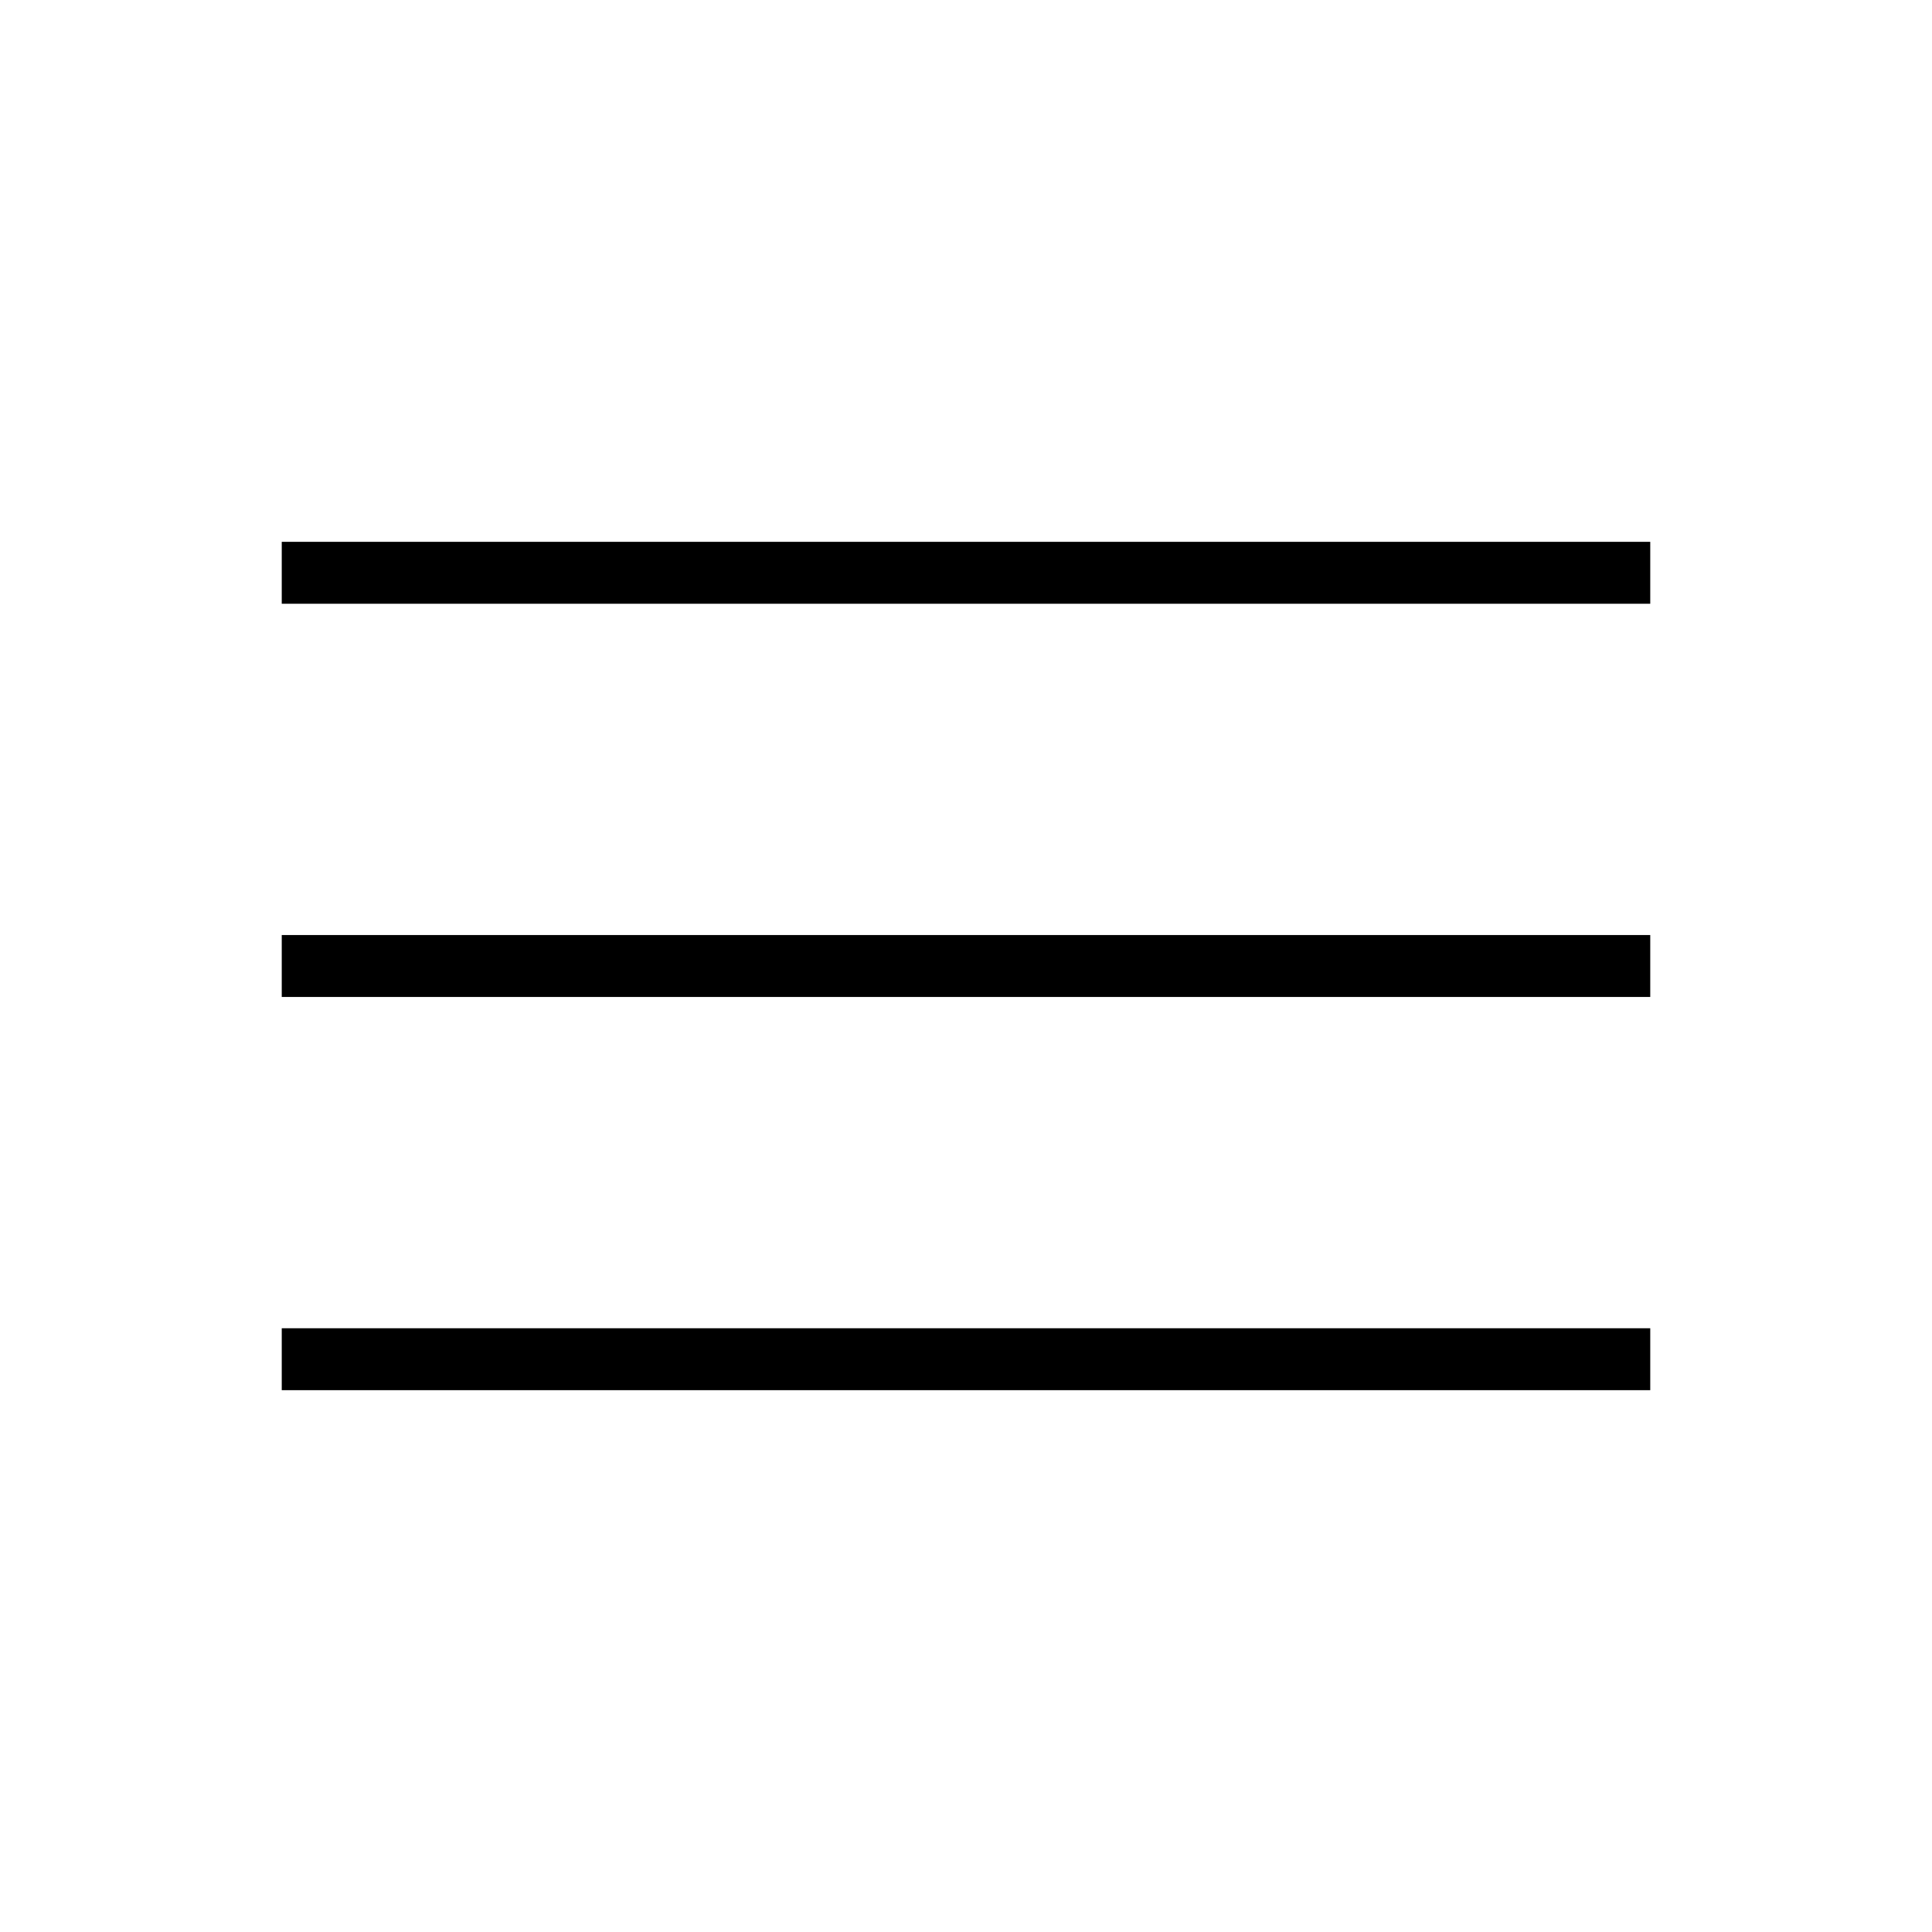
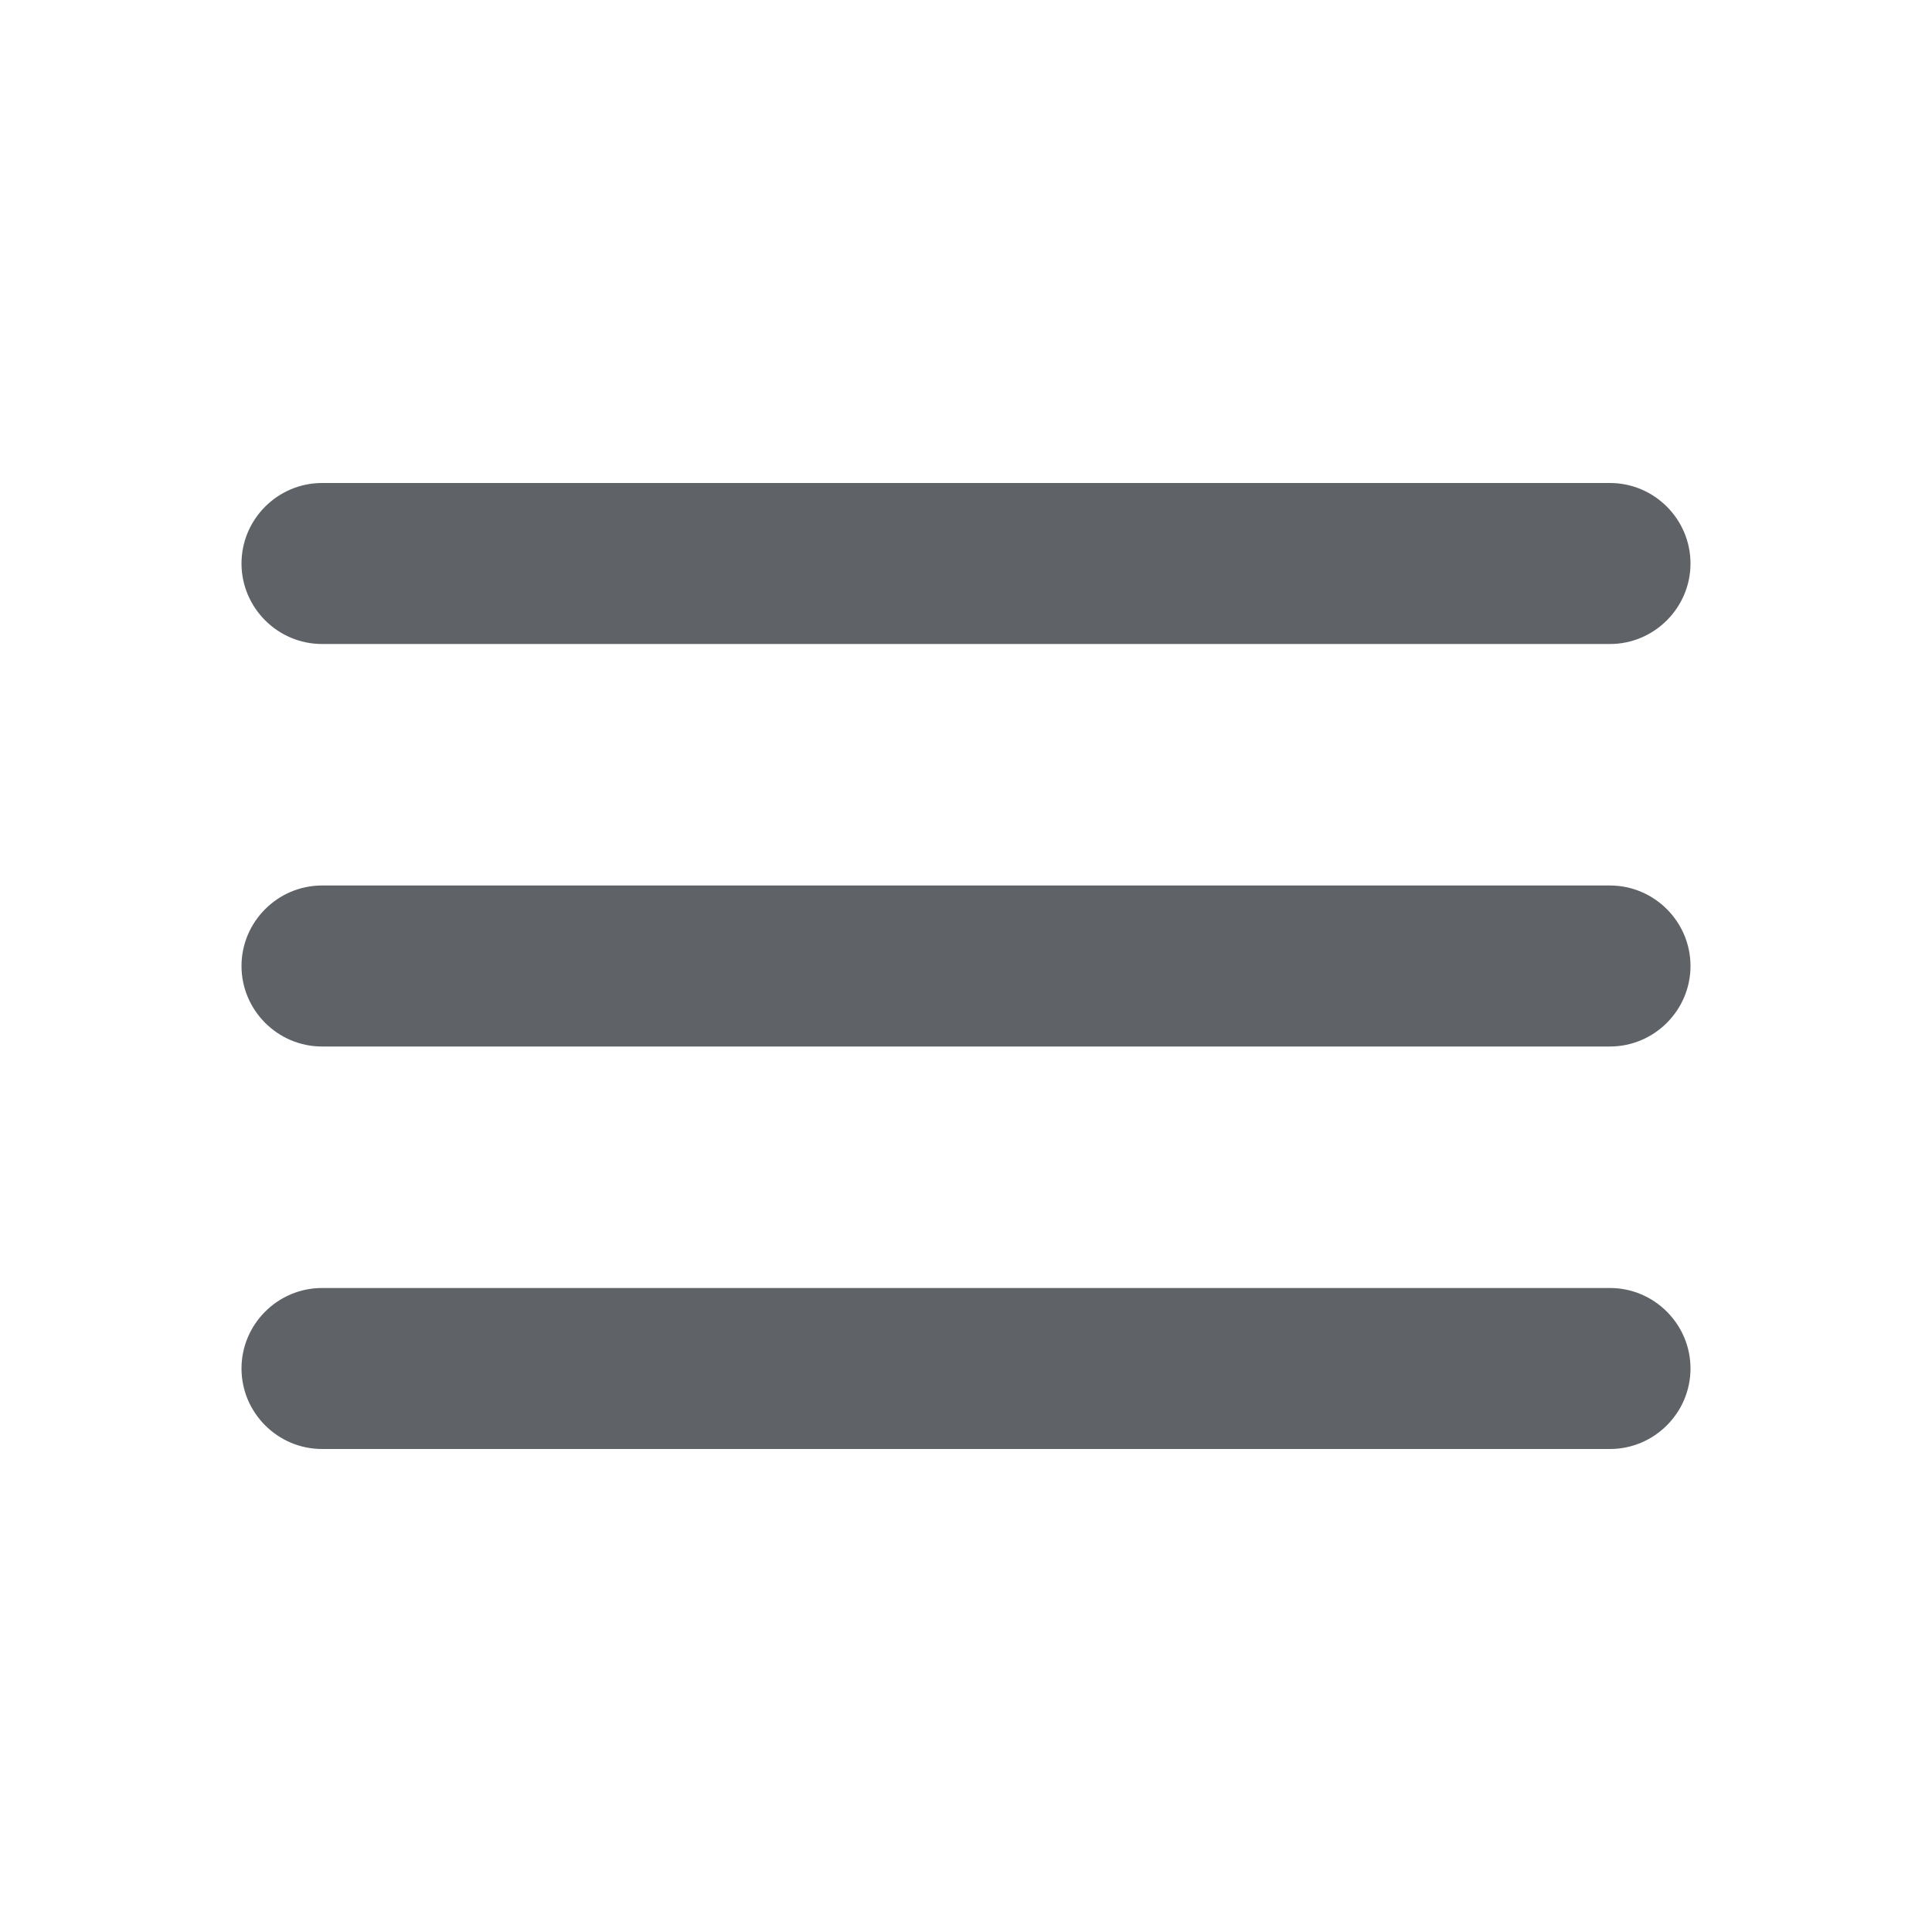
- <svg xmlns="http://www.w3.org/2000/svg" height="48" viewBox="0 -960 960 960" width="48">
-   <path d="M140-269.231V-300h680v30.769H140Zm0-195.384v-30.77h680v30.77H140ZM140-660v-30.769h680V-660H140Z" />
+ <svg xmlns="http://www.w3.org/2000/svg" height="40px" viewBox="0 0 24 24" width="40px" fill="#5f6368">
+   <path d="M0 0h24v24H0V0z" fill="none" />
+   <path d="M4 18h16c.55 0 1-.45 1-1s-.45-1-1-1H4c-.55 0-1 .45-1 1s.45 1 1 1zm0-5h16c.55 0 1-.45 1-1s-.45-1-1-1H4c-.55 0-1 .45-1 1s.45 1 1 1zM3 7c0 .55.45 1 1 1h16c.55 0 1-.45 1-1s-.45-1-1-1H4c-.55 0-1 .45-1 1z" />
</svg>
